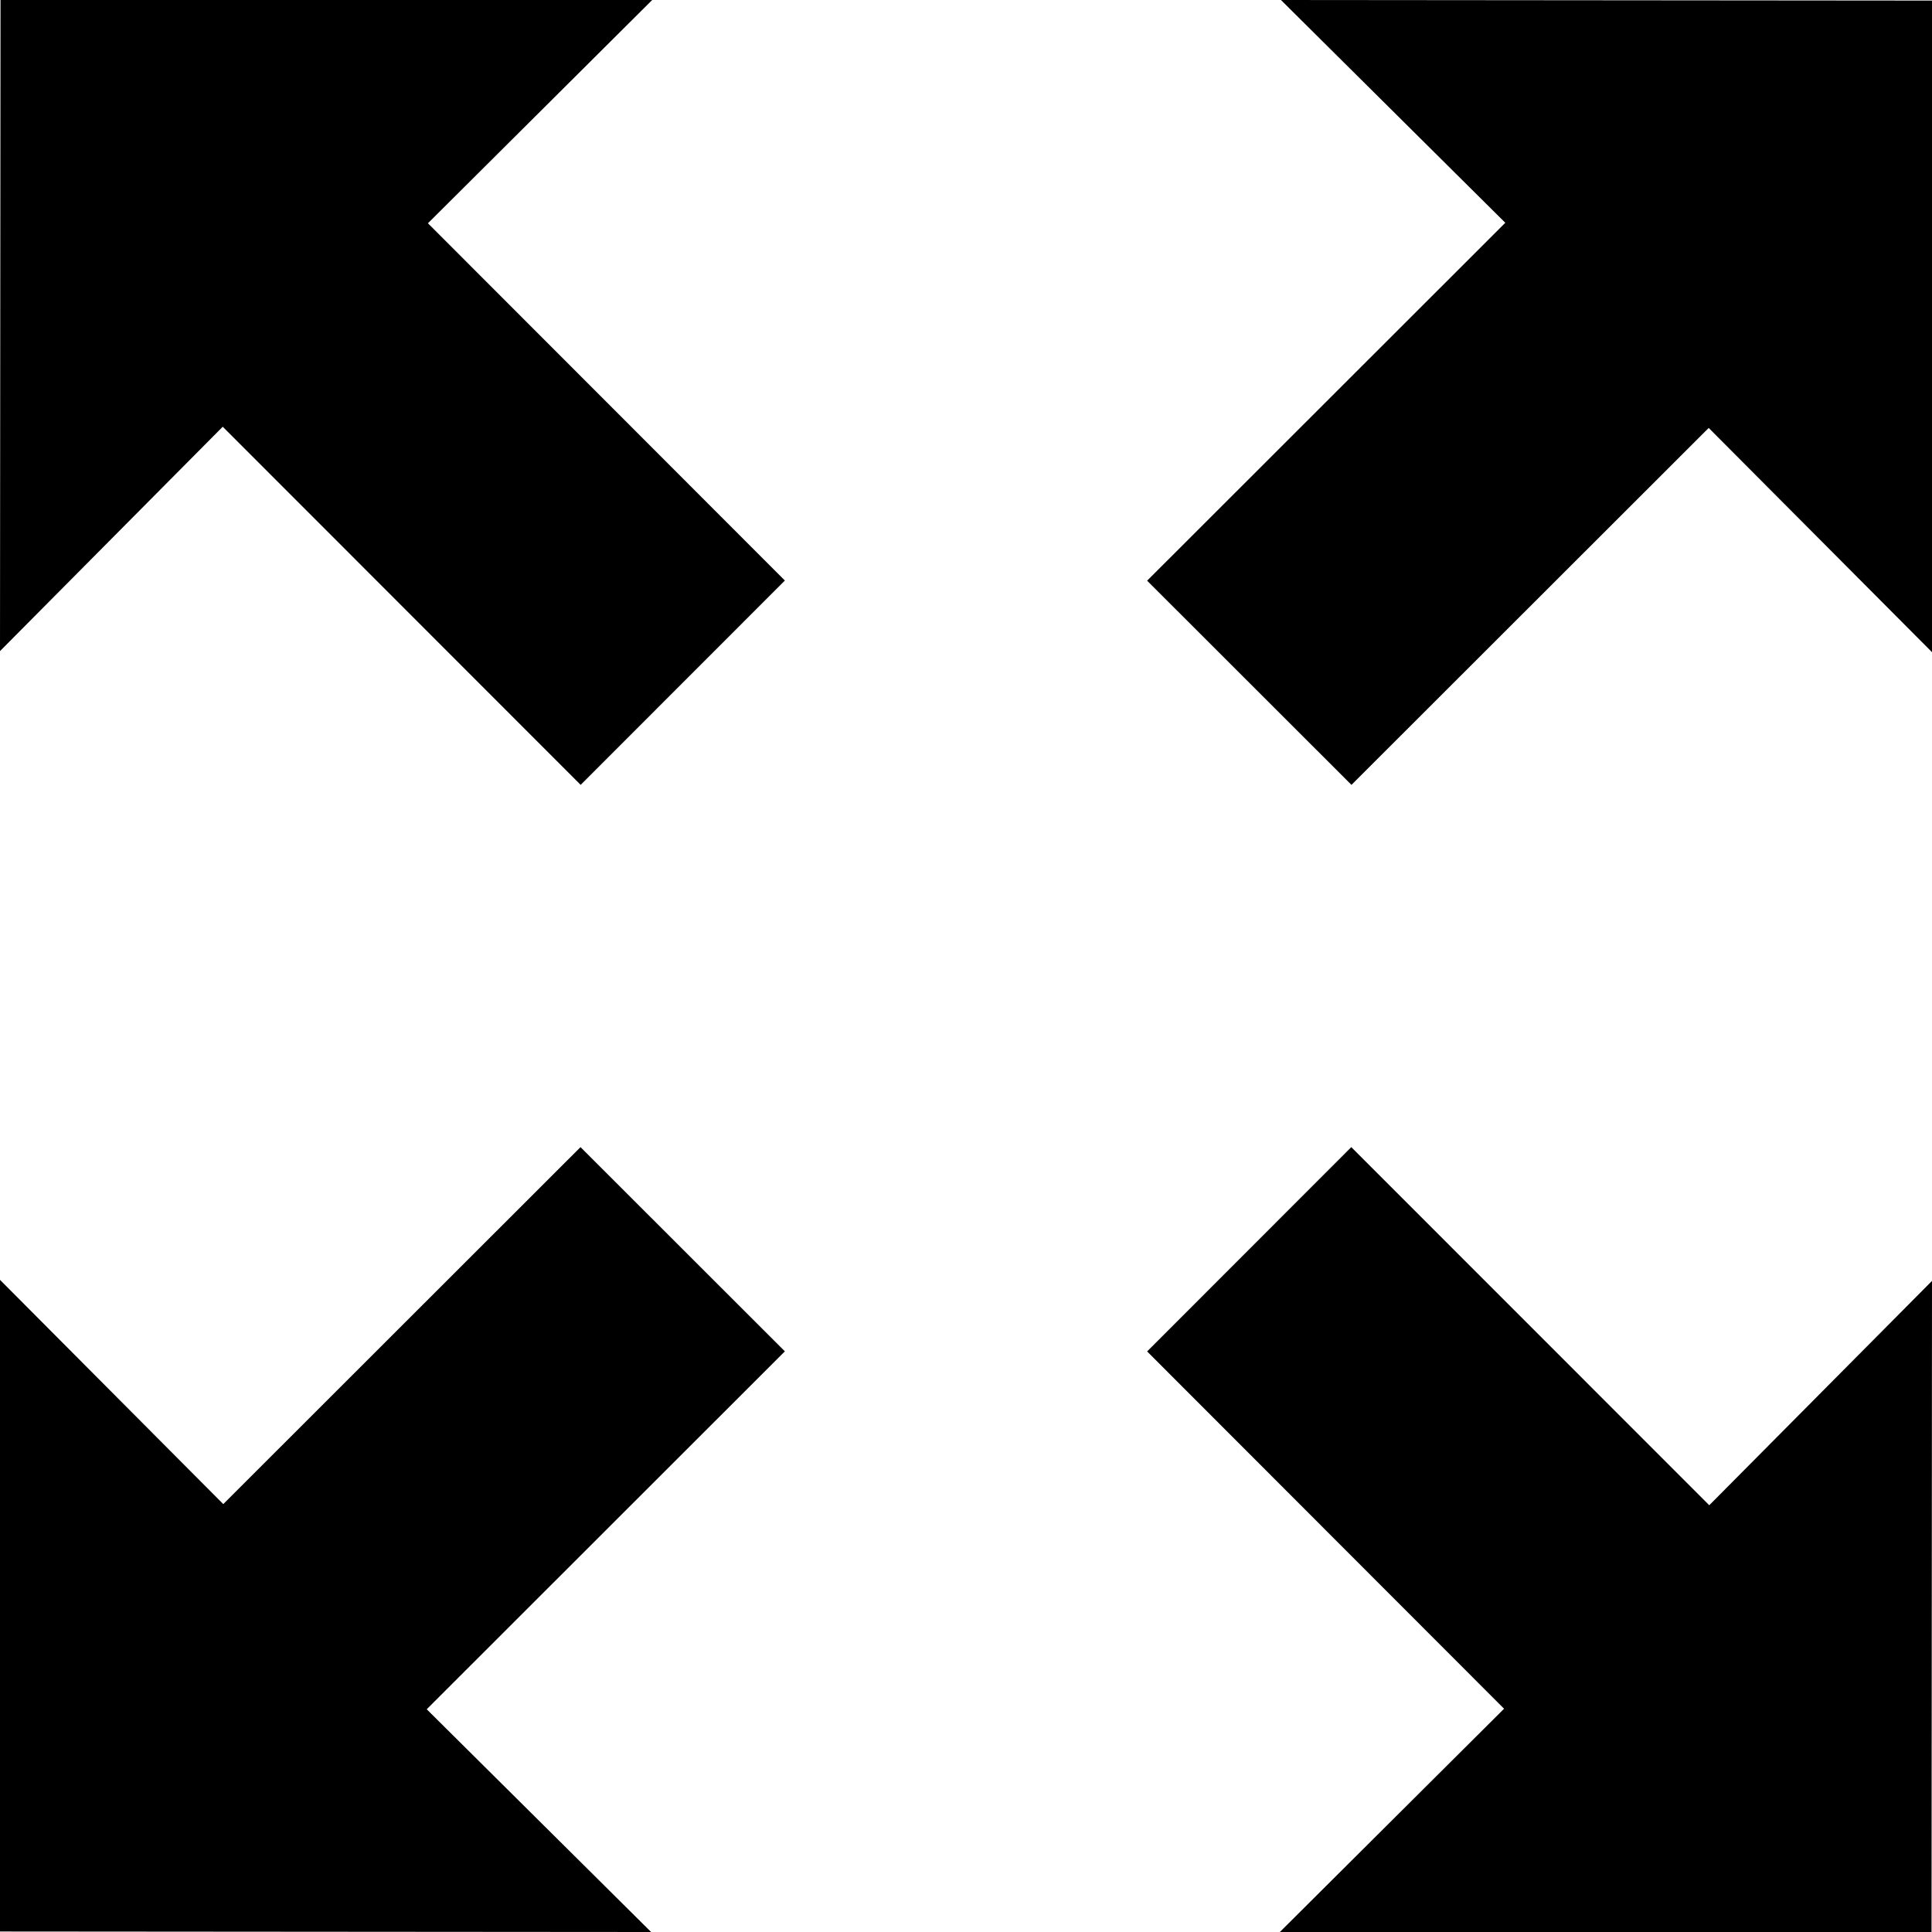
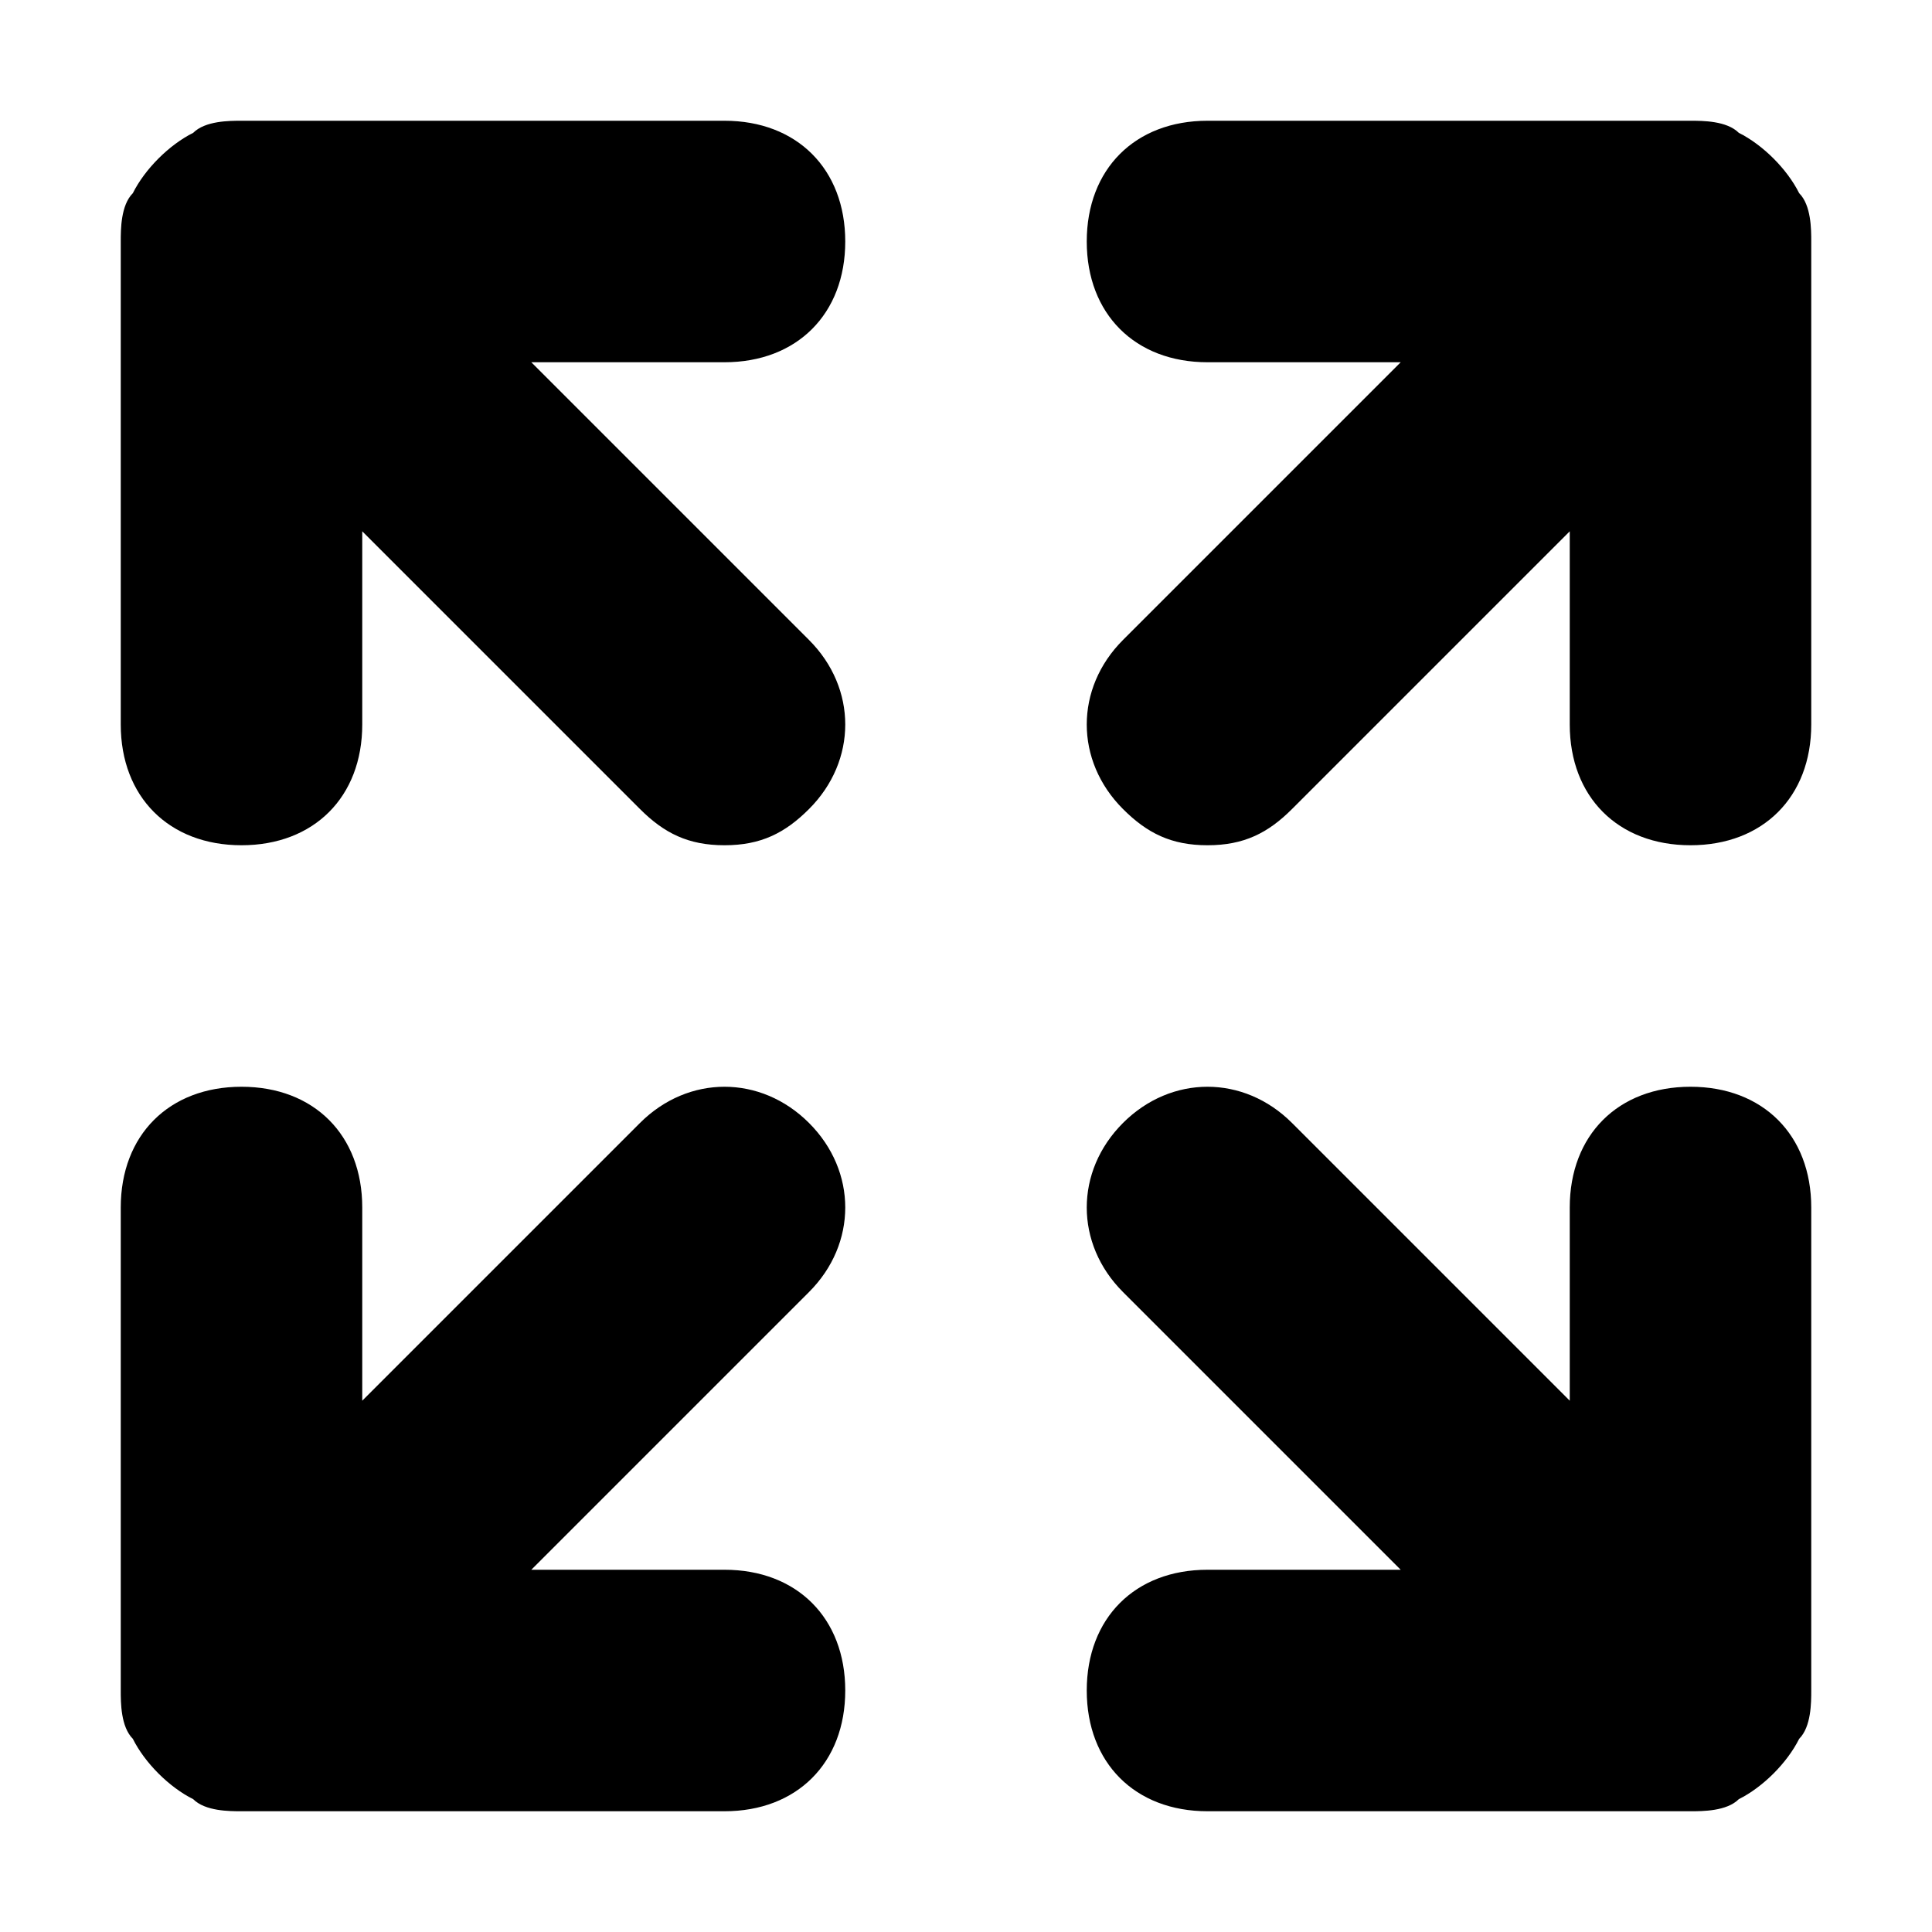
- <svg xmlns="http://www.w3.org/2000/svg" width="128" height="128">
-   <path d="M38.47 52L52 38.462l-23.648-23.67L43.209 0H.035L0 43.137l14.757-14.865L38.47 52zm74.773 47.726L89.526 76 76 89.536l23.648 23.672L84.795 128h43.174L128 84.863l-14.757 14.863zM89.538 52l23.668-23.648L128 43.207V.038L84.866 0 99.73 14.76 76 38.472 89.538 52zM38.46 76L14.792 99.651 0 84.794v43.173l43.137.033-14.865-14.757L52 89.53 38.46 76z" />
+ <svg xmlns="http://www.w3.org/2000/svg" t="1586656693126" class="icon" viewBox="0 0 1024 1024" version="1.1" p-id="13710" width="128" height="128">
+   <path d="M448 128c0-38.4-25.6-64-64-64H128c-6.4 0-19.2 0-25.6 6.4-12.8 6.4-25.6 19.2-32 32-6.4 6.4-6.4 19.2-6.4 25.6v256c0 38.4 25.6 64 64 64s64-25.6 64-64V281.6l147.2 147.2c12.8 12.8 25.6 19.2 44.8 19.2s32-6.4 44.8-19.2c25.6-25.6 25.6-64 0-89.6L281.6 192H384c38.4 0 64-25.6 64-64zM953.6 102.4c-6.4-12.8-19.2-25.6-32-32-6.4-6.4-19.2-6.4-25.6-6.4h-256c-38.4 0-64 25.6-64 64s25.6 64 64 64h102.4L595.2 339.2c-25.6 25.6-25.6 64 0 89.6 12.8 12.8 25.6 19.2 44.8 19.2s32-6.4 44.8-19.2L832 281.6V384c0 38.4 25.6 64 64 64s64-25.6 64-64V128c0-6.4 0-19.2-6.4-25.6zM428.8 595.2c-25.6-25.6-64-25.6-89.6 0L192 742.4V640c0-38.4-25.6-64-64-64s-64 25.6-64 64v256c0 6.4 0 19.2 6.4 25.6 6.4 12.8 19.2 25.6 32 32 6.4 6.4 19.2 6.4 25.6 6.4h256c38.4 0 64-25.6 64-64s-25.6-64-64-64H281.6l147.2-147.2c25.6-25.6 25.6-64 0-89.6zM896 576c-38.4 0-64 25.6-64 64v102.4l-147.2-147.2c-25.6-25.6-64-25.6-89.6 0s-25.6 64 0 89.6l147.2 147.2H640c-38.4 0-64 25.6-64 64s25.6 64 64 64h256c6.4 0 19.2 0 25.6-6.4 12.8-6.4 25.6-19.2 32-32 6.4-6.4 6.4-19.2 6.4-25.6v-256c0-38.4-25.6-64-64-64z" p-id="13711" />
</svg>
